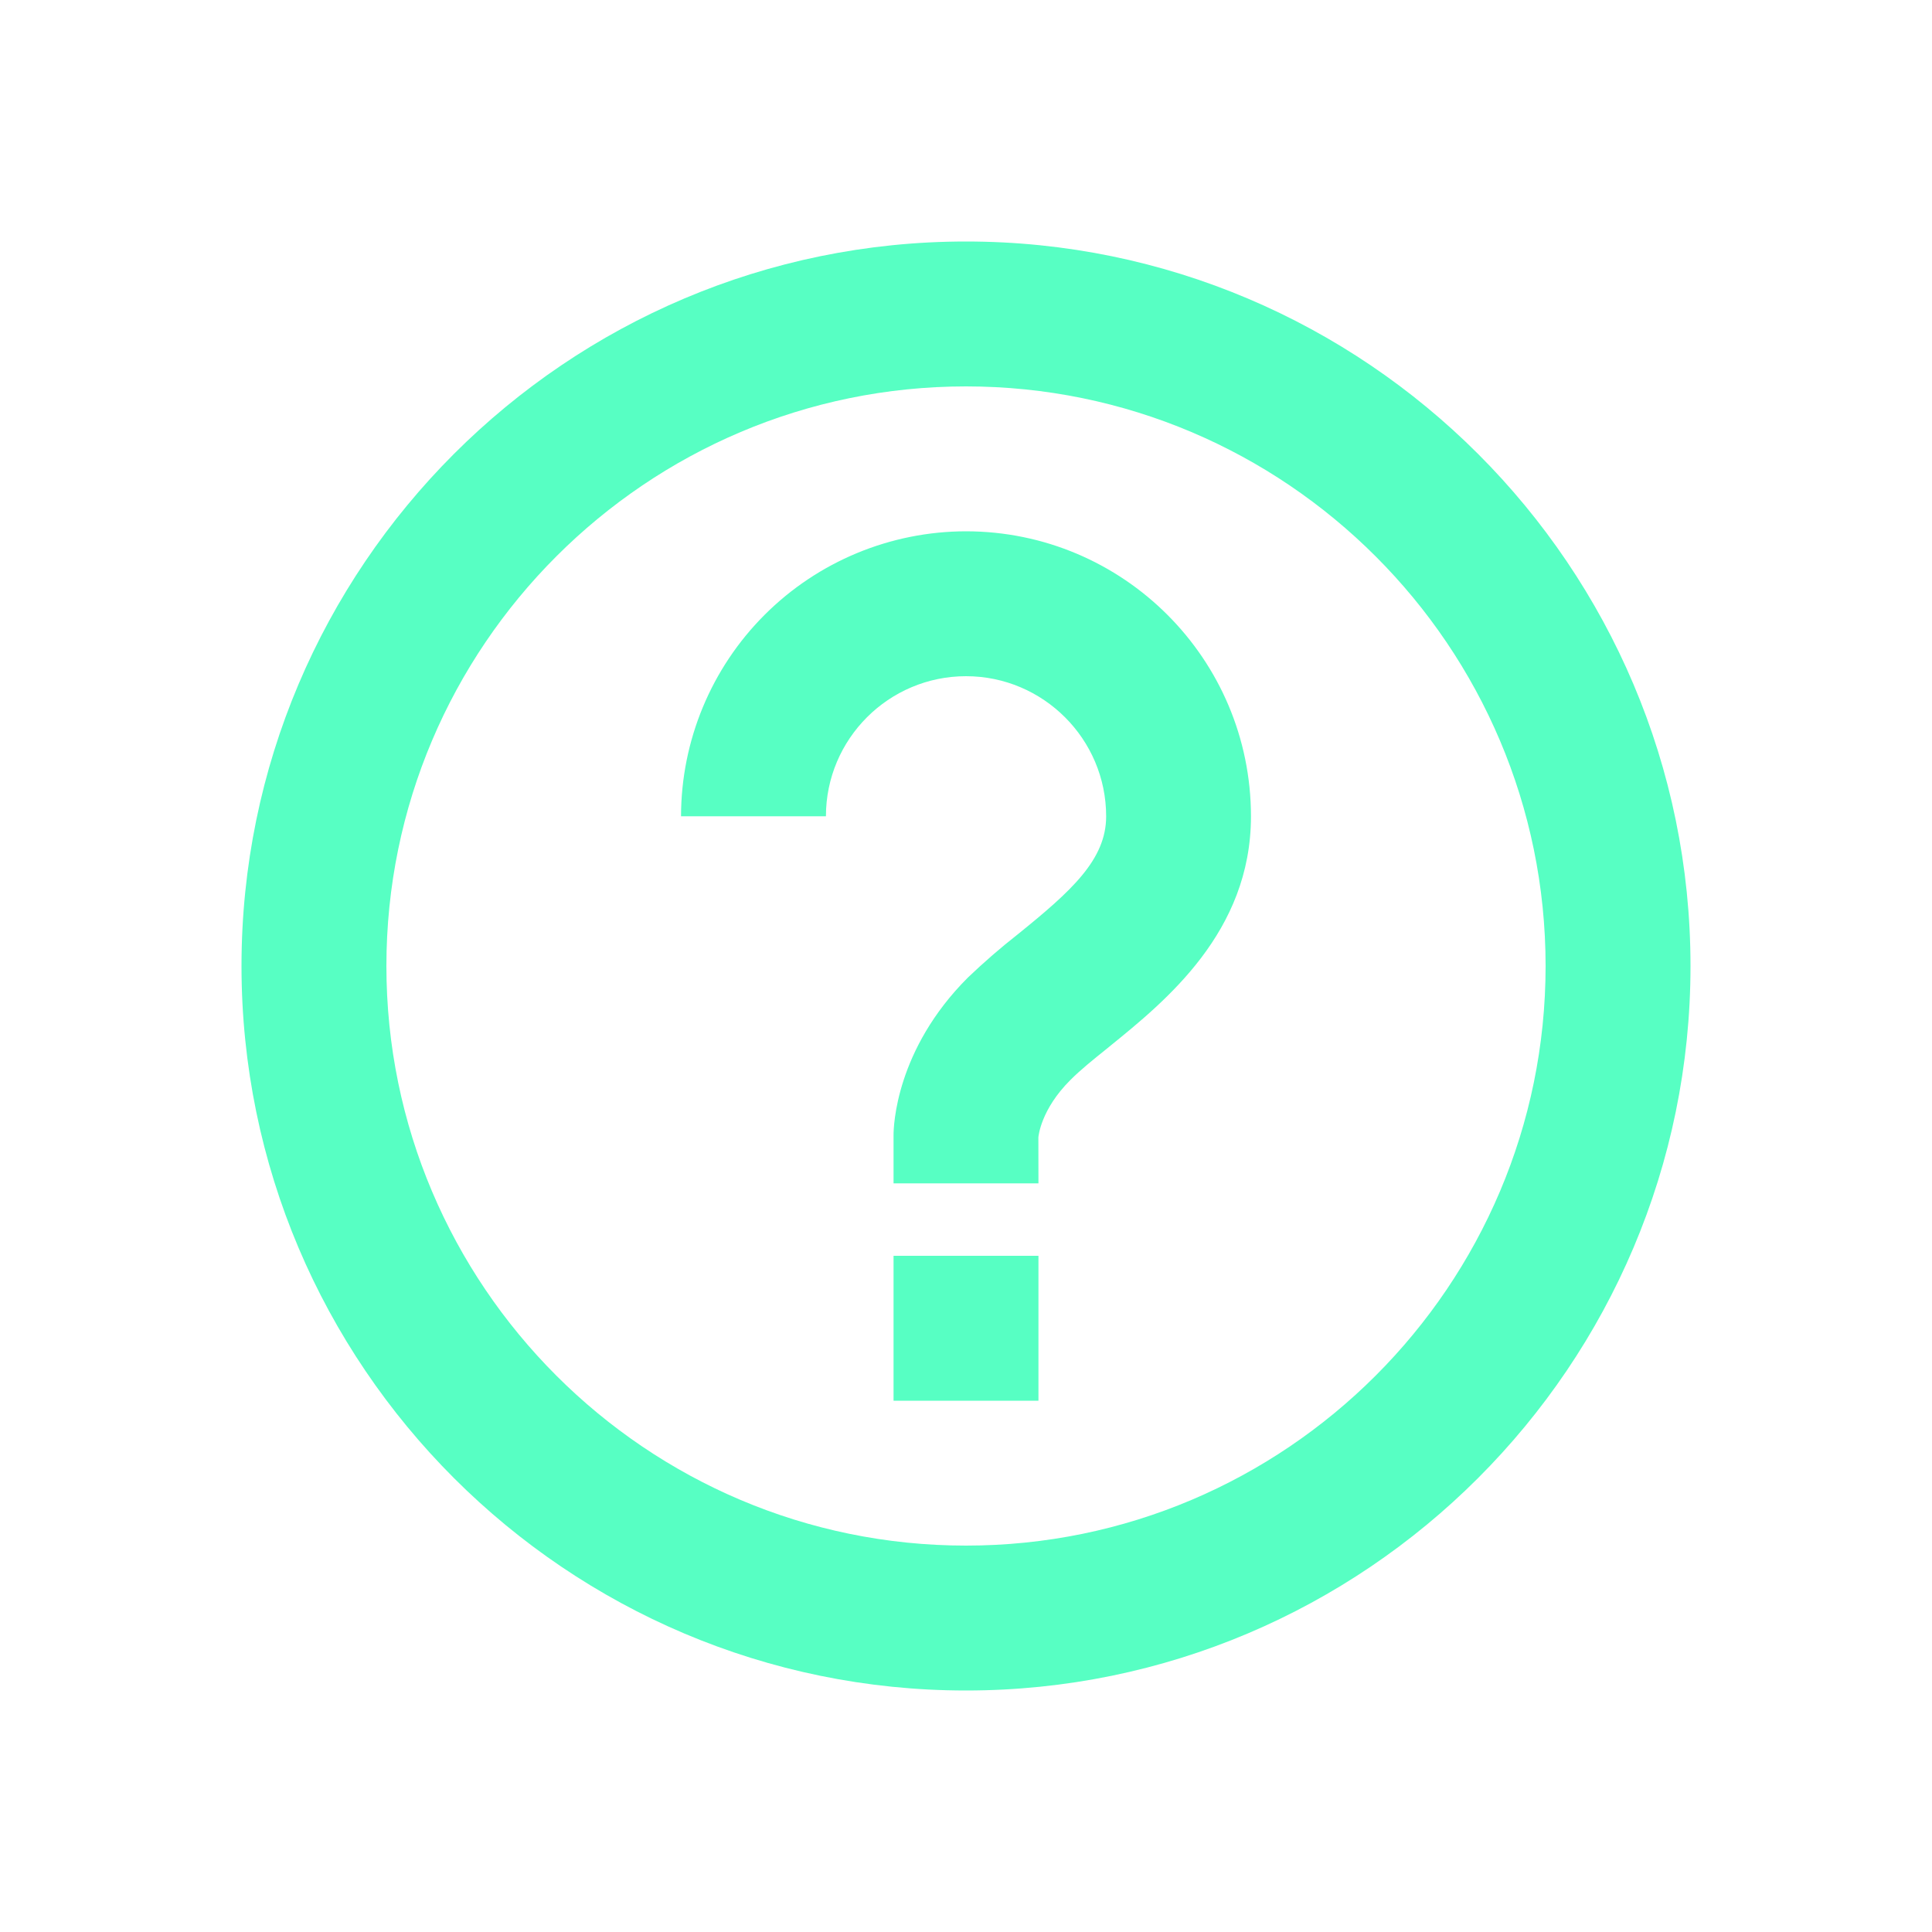
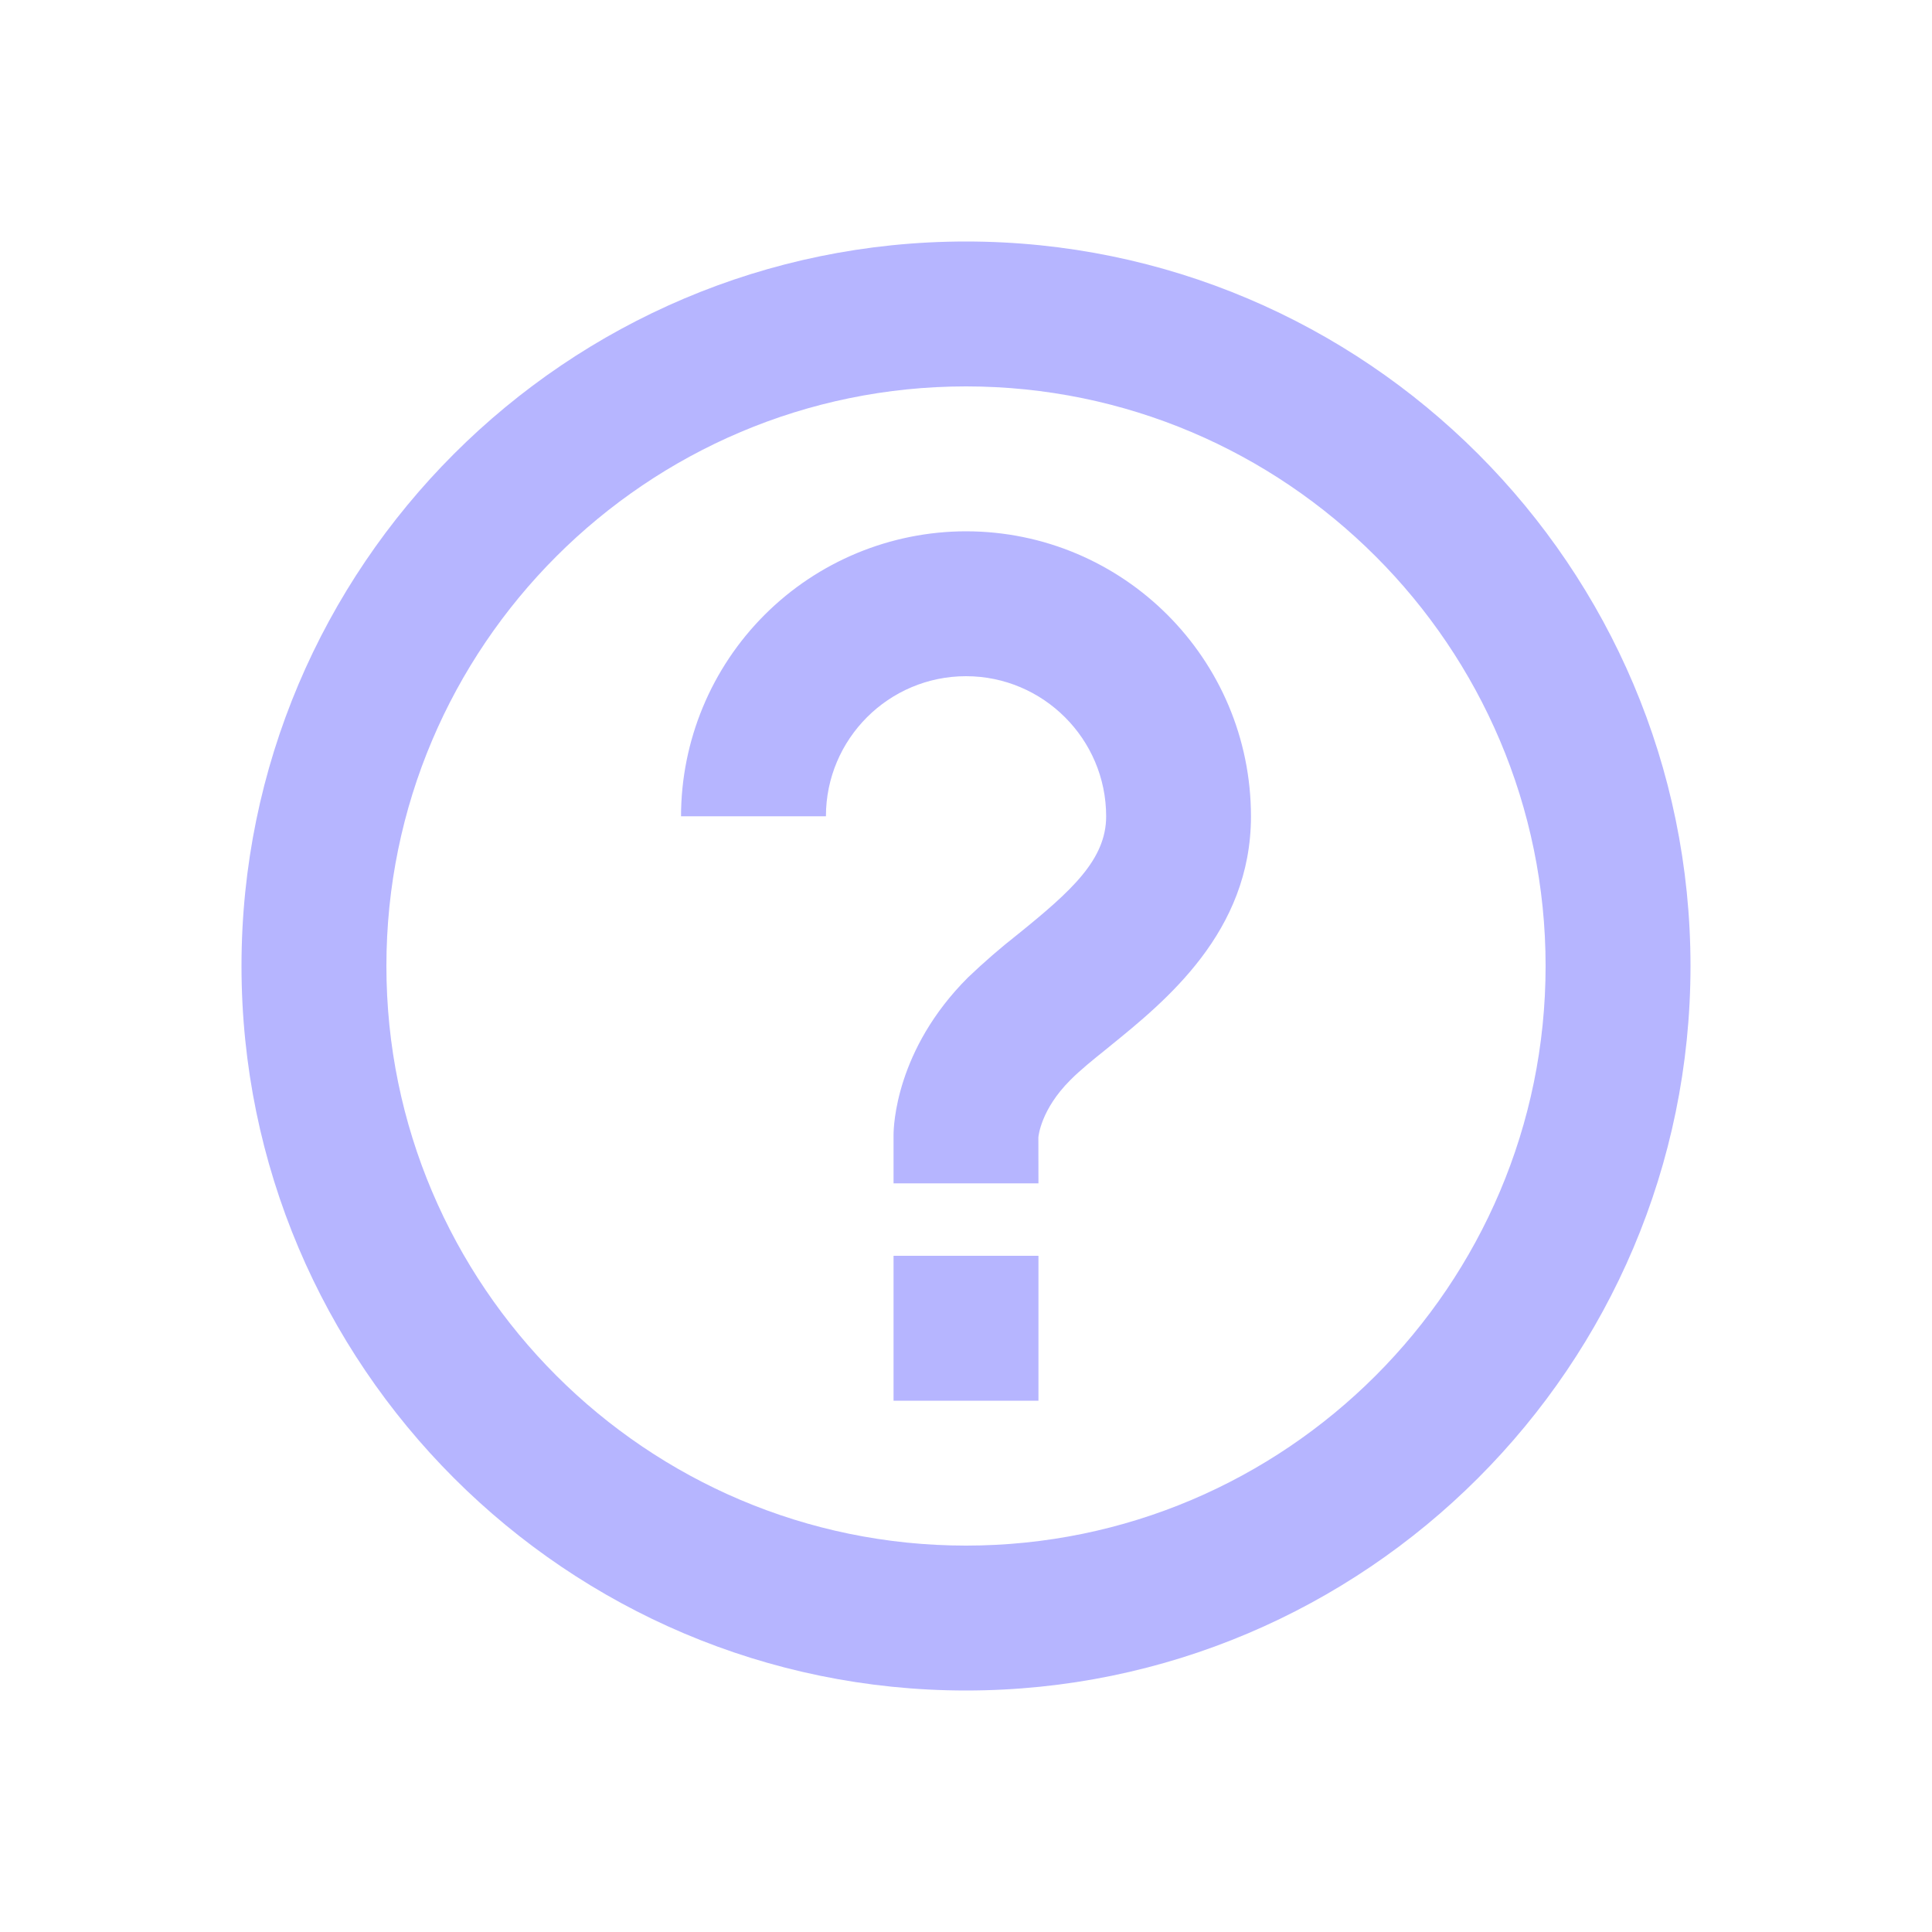
<svg xmlns="http://www.w3.org/2000/svg" width="24" height="24" fill="none">
-   <path fill-rule="evenodd" clip-rule="evenodd" d="M3 12c0-4.963 4.037-9 9-9s9 4.037 9 9-4.037 9-9 9-9-4.037-9-9Zm1.8 0c0 3.97 3.23 7.2 7.2 7.2s7.2-3.23 7.2-7.2-3.23-7.2-7.2-7.2S4.8 8.03 4.8 12Zm4.698-4.362A3.545 3.545 0 0 1 12 6.6a3.543 3.543 0 0 1 3.54 3.54c0 1.437-1.059 2.294-1.76 2.862l-.002.002-.037.03c-.163.131-.32.257-.445.383-.367.366-.396.699-.397.713l.001.57h-1.8v-.6c0-.107.026-1.06.924-1.957.199-.19.406-.37.622-.539.662-.535 1.095-.925 1.095-1.463 0-.96-.782-1.741-1.741-1.741-.96 0-1.74.78-1.74 1.74h-1.8a3.545 3.545 0 0 1 1.038-2.502ZM12.9 15.6h-1.8v1.8h1.8v-1.8Z" fill="#57FFC3" />
+   <path fill-rule="evenodd" clip-rule="evenodd" d="M3 12c0-4.963 4.037-9 9-9s9 4.037 9 9-4.037 9-9 9-9-4.037-9-9Zm1.8 0c0 3.97 3.23 7.2 7.2 7.2s7.2-3.23 7.2-7.2-3.23-7.2-7.2-7.2S4.8 8.03 4.8 12Zm4.698-4.362A3.545 3.545 0 0 1 12 6.6a3.543 3.543 0 0 1 3.54 3.54c0 1.437-1.059 2.294-1.76 2.862l-.002.002-.037.03c-.163.131-.32.257-.445.383-.367.366-.396.699-.397.713l.001.57h-1.8v-.6c0-.107.026-1.06.924-1.957.199-.19.406-.37.622-.539.662-.535 1.095-.925 1.095-1.463 0-.96-.782-1.741-1.741-1.741-.96 0-1.74.78-1.74 1.74h-1.8a3.545 3.545 0 0 1 1.038-2.502ZM12.9 15.6h-1.8v1.8h1.8v-1.8Z" fill="#b6b5ff" />
</svg>
